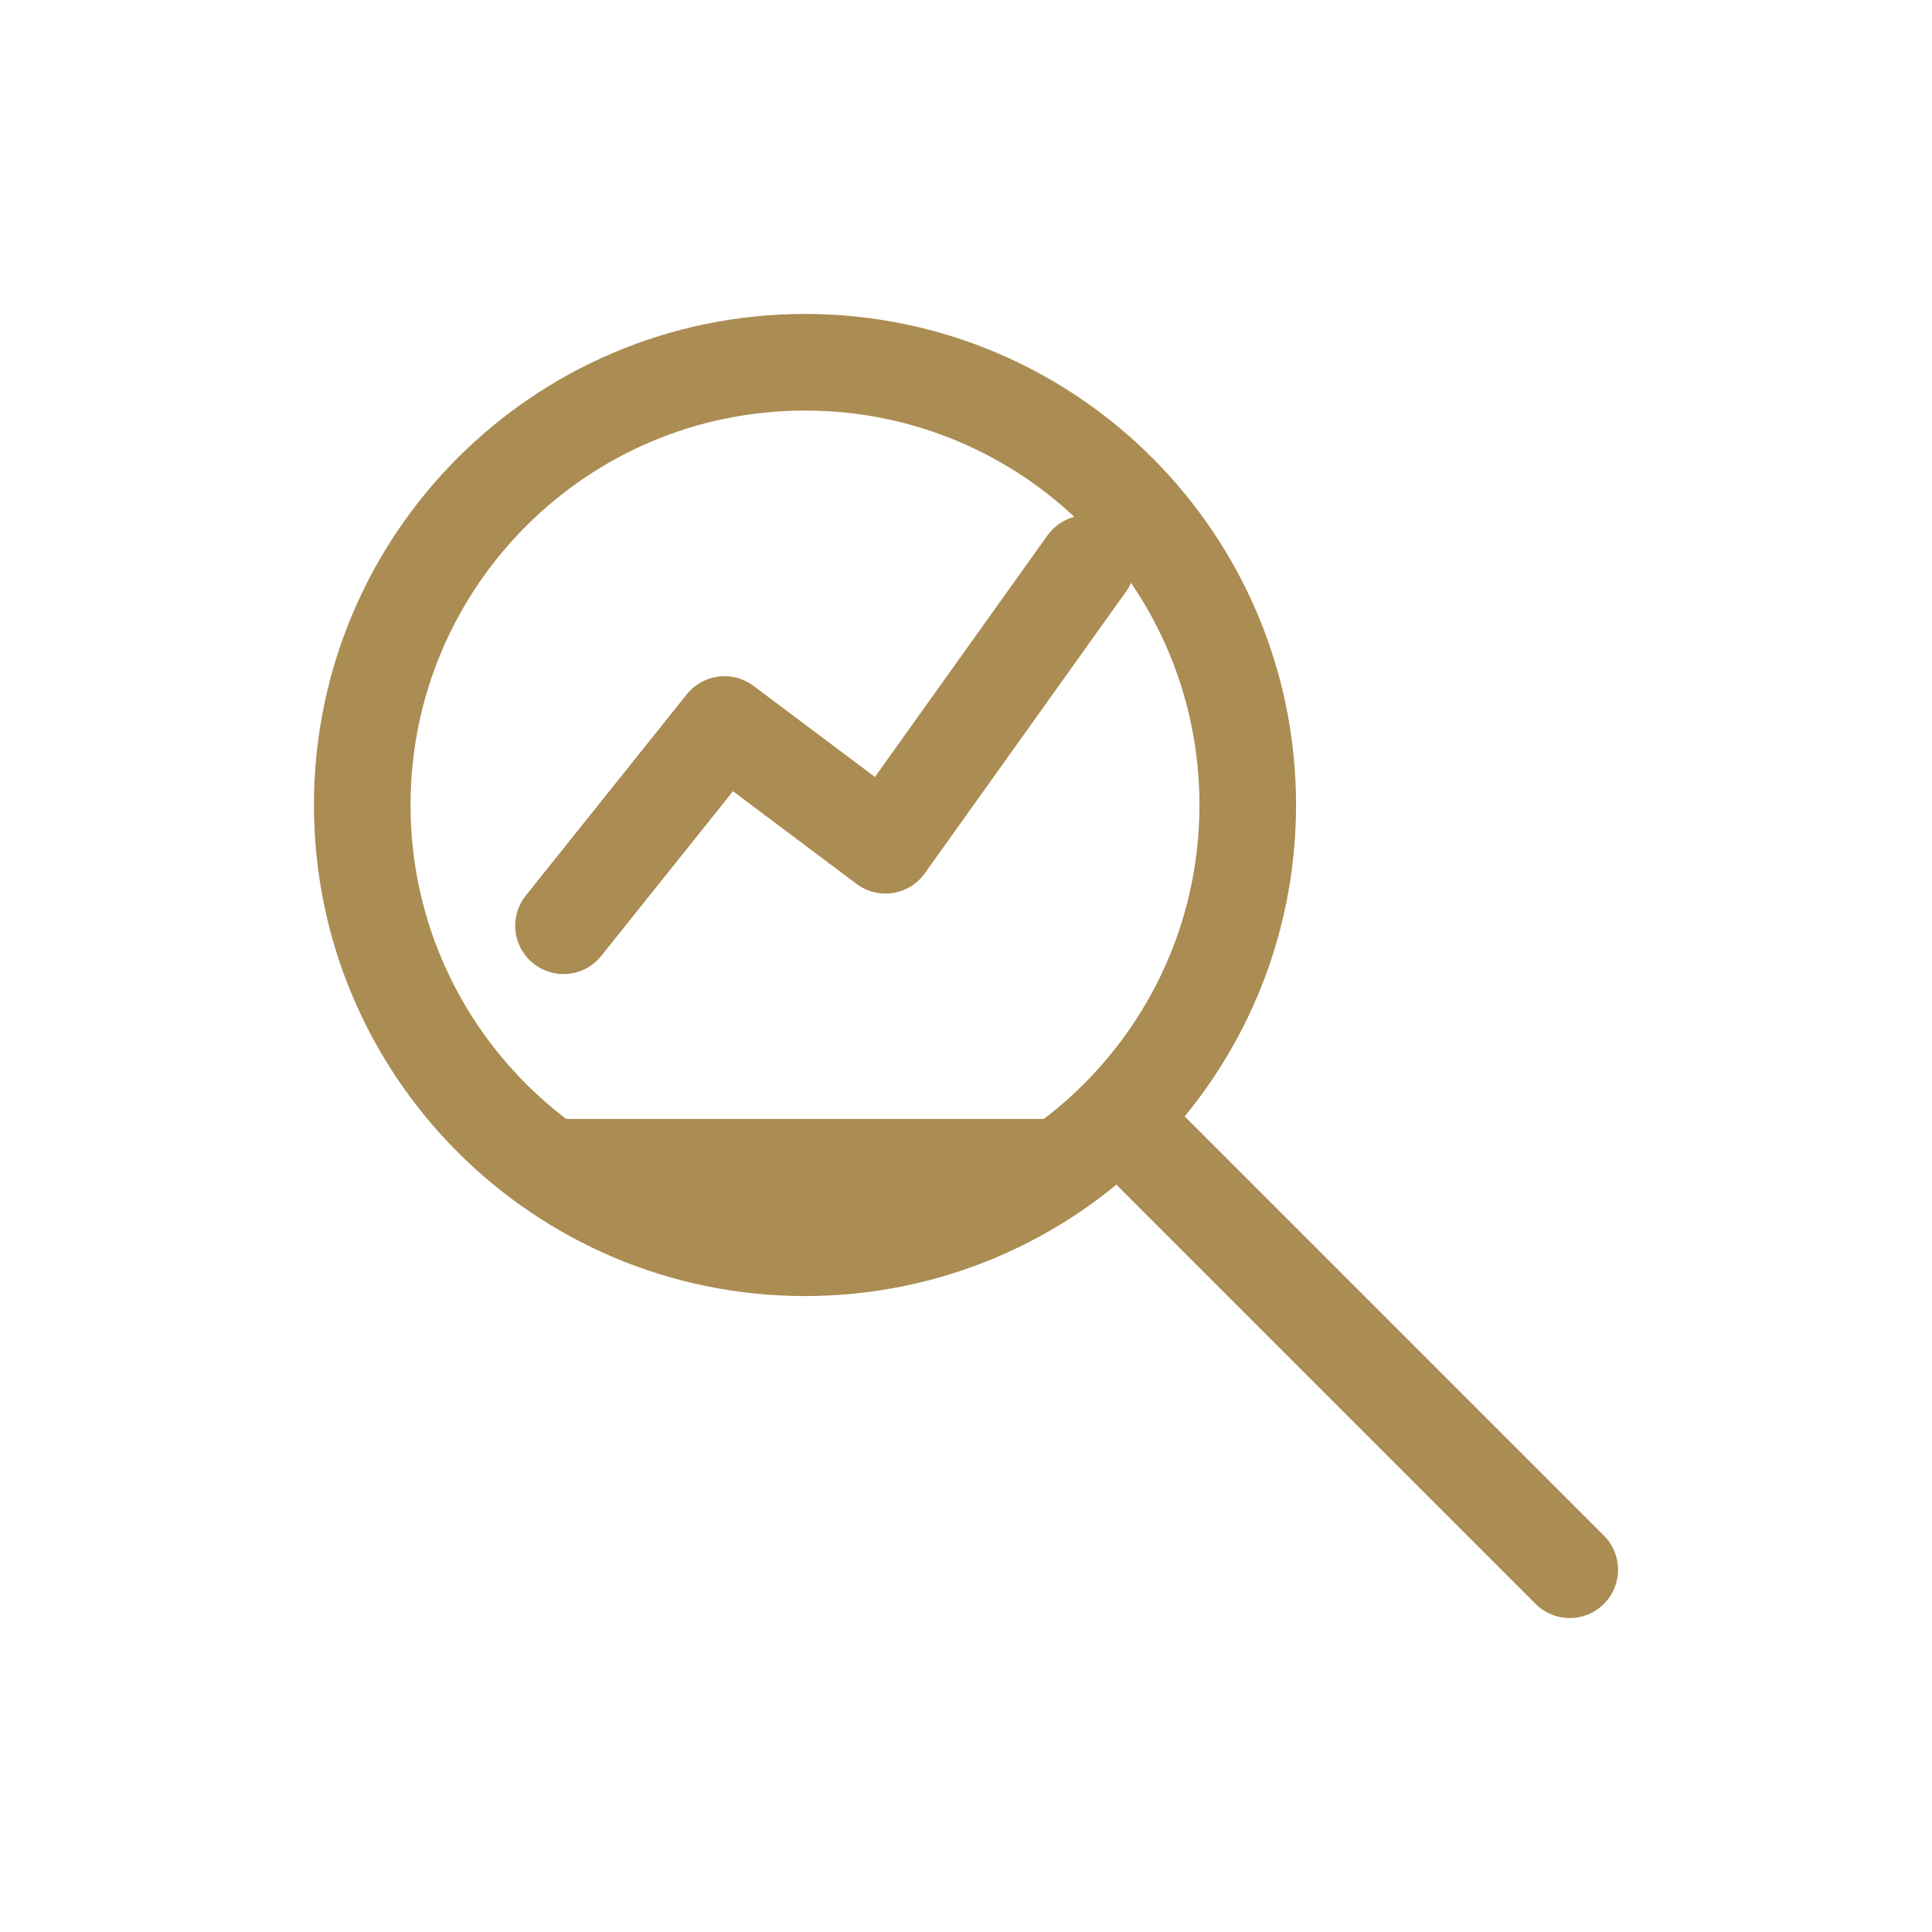
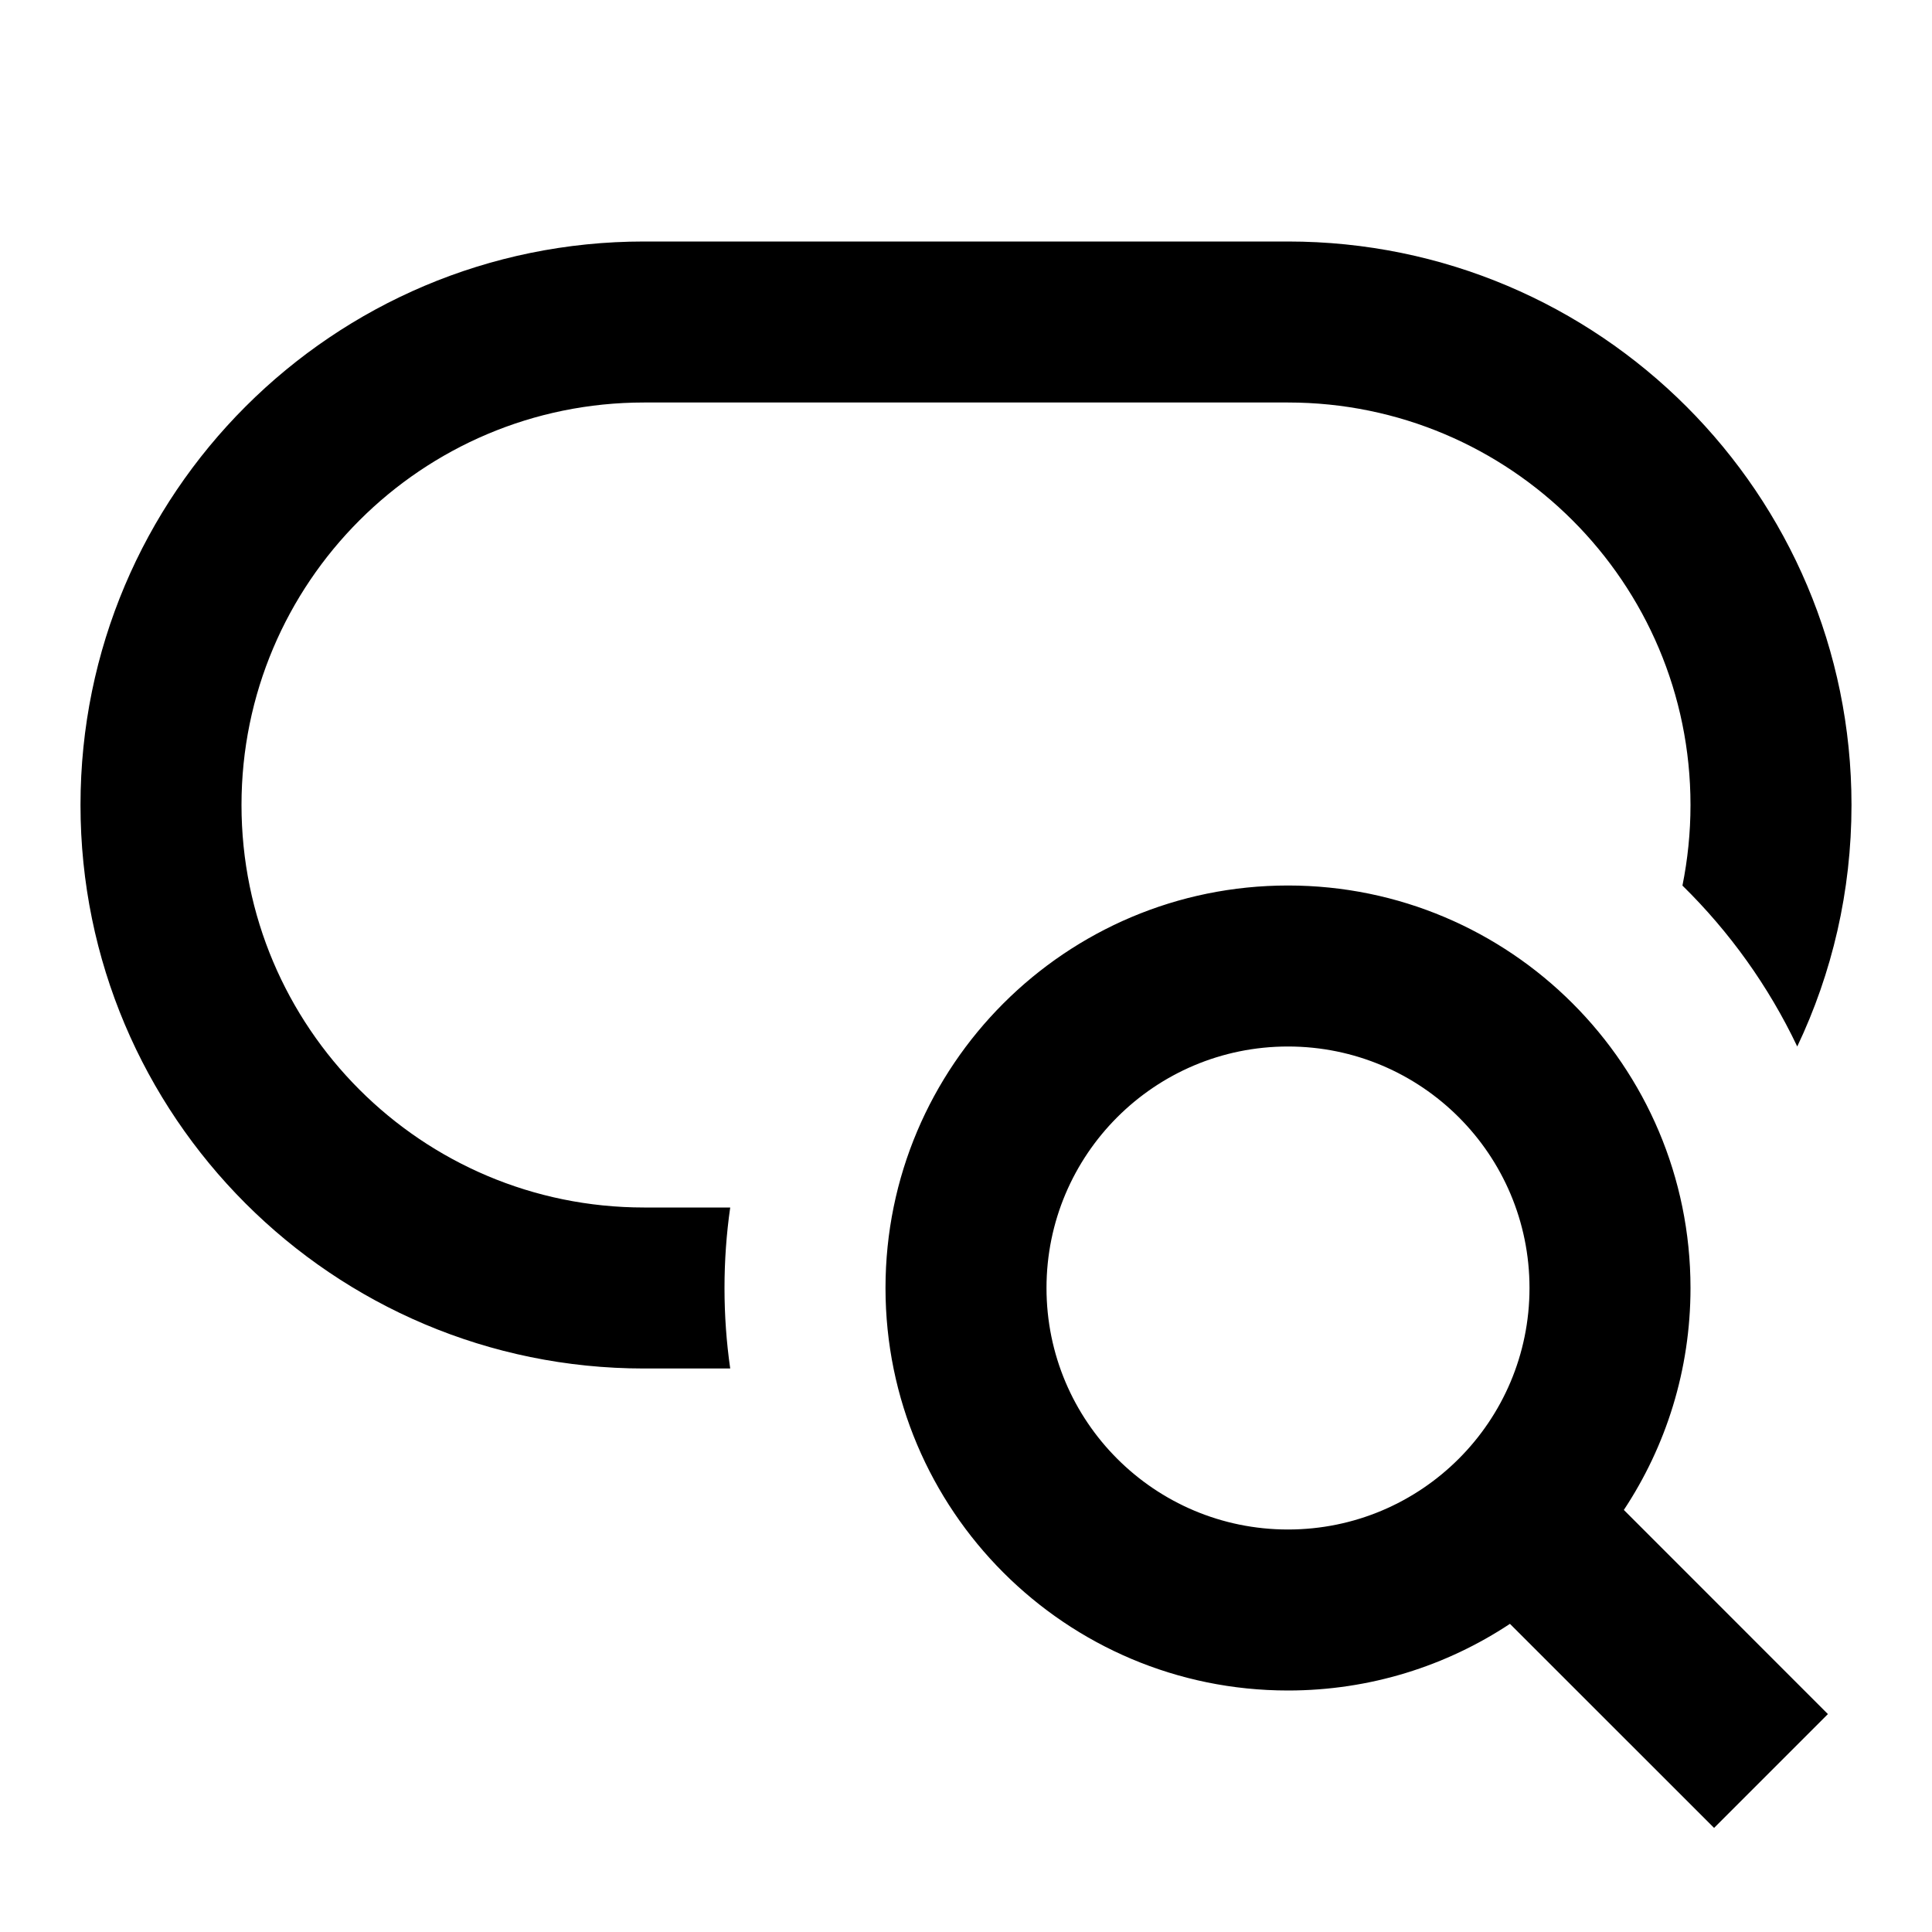
- <svg xmlns="http://www.w3.org/2000/svg" viewBox="0 0 48 48" fill="none" stroke="#ab8c52" stroke-width="2.4" stroke-linecap="round" stroke-linejoin="round">
-   <circle cx="20" cy="20" r="11" />
-   <path d="m28 28 11 11M14 23l4-5 4 3 5-7M14 29h12" />
+ <svg xmlns="http://www.w3.org/2000/svg" viewBox="0 0 24 24" fill="currentColor">
+   <path d="M8 3C4.134 3 1 6.134 1 10C1 13.866 4.134 17 8 17H9.071C9.024 16.673 9 16.34 9 16C9 15.661 9.024 15.327 9.071 15H8C5.239 15 3 12.761 3 10C3 7.239 5.239 5 8 5H16C18.761 5 21 7.239 21 10C21 10.343 20.965 10.678 20.9 11.001C21.485 11.575 21.97 12.251 22.326 13C22.758 12.091 23 11.074 23 10C23 6.134 19.866 3 16 3H8ZM16 13C14.343 13 13 14.343 13 16C13 17.657 14.343 19 16 19C17.657 19 19 17.657 19 16C19 14.343 17.657 13 16 13ZM11 16C11 13.239 13.239 11 16 11C18.761 11 21 13.239 21 16C21 17.019 20.695 17.967 20.172 18.757L22.707 21.293L21.293 22.707L18.757 20.172C17.967 20.695 17.019 21 16 21C13.239 21 11 18.761 11 16Z" />
</svg>
